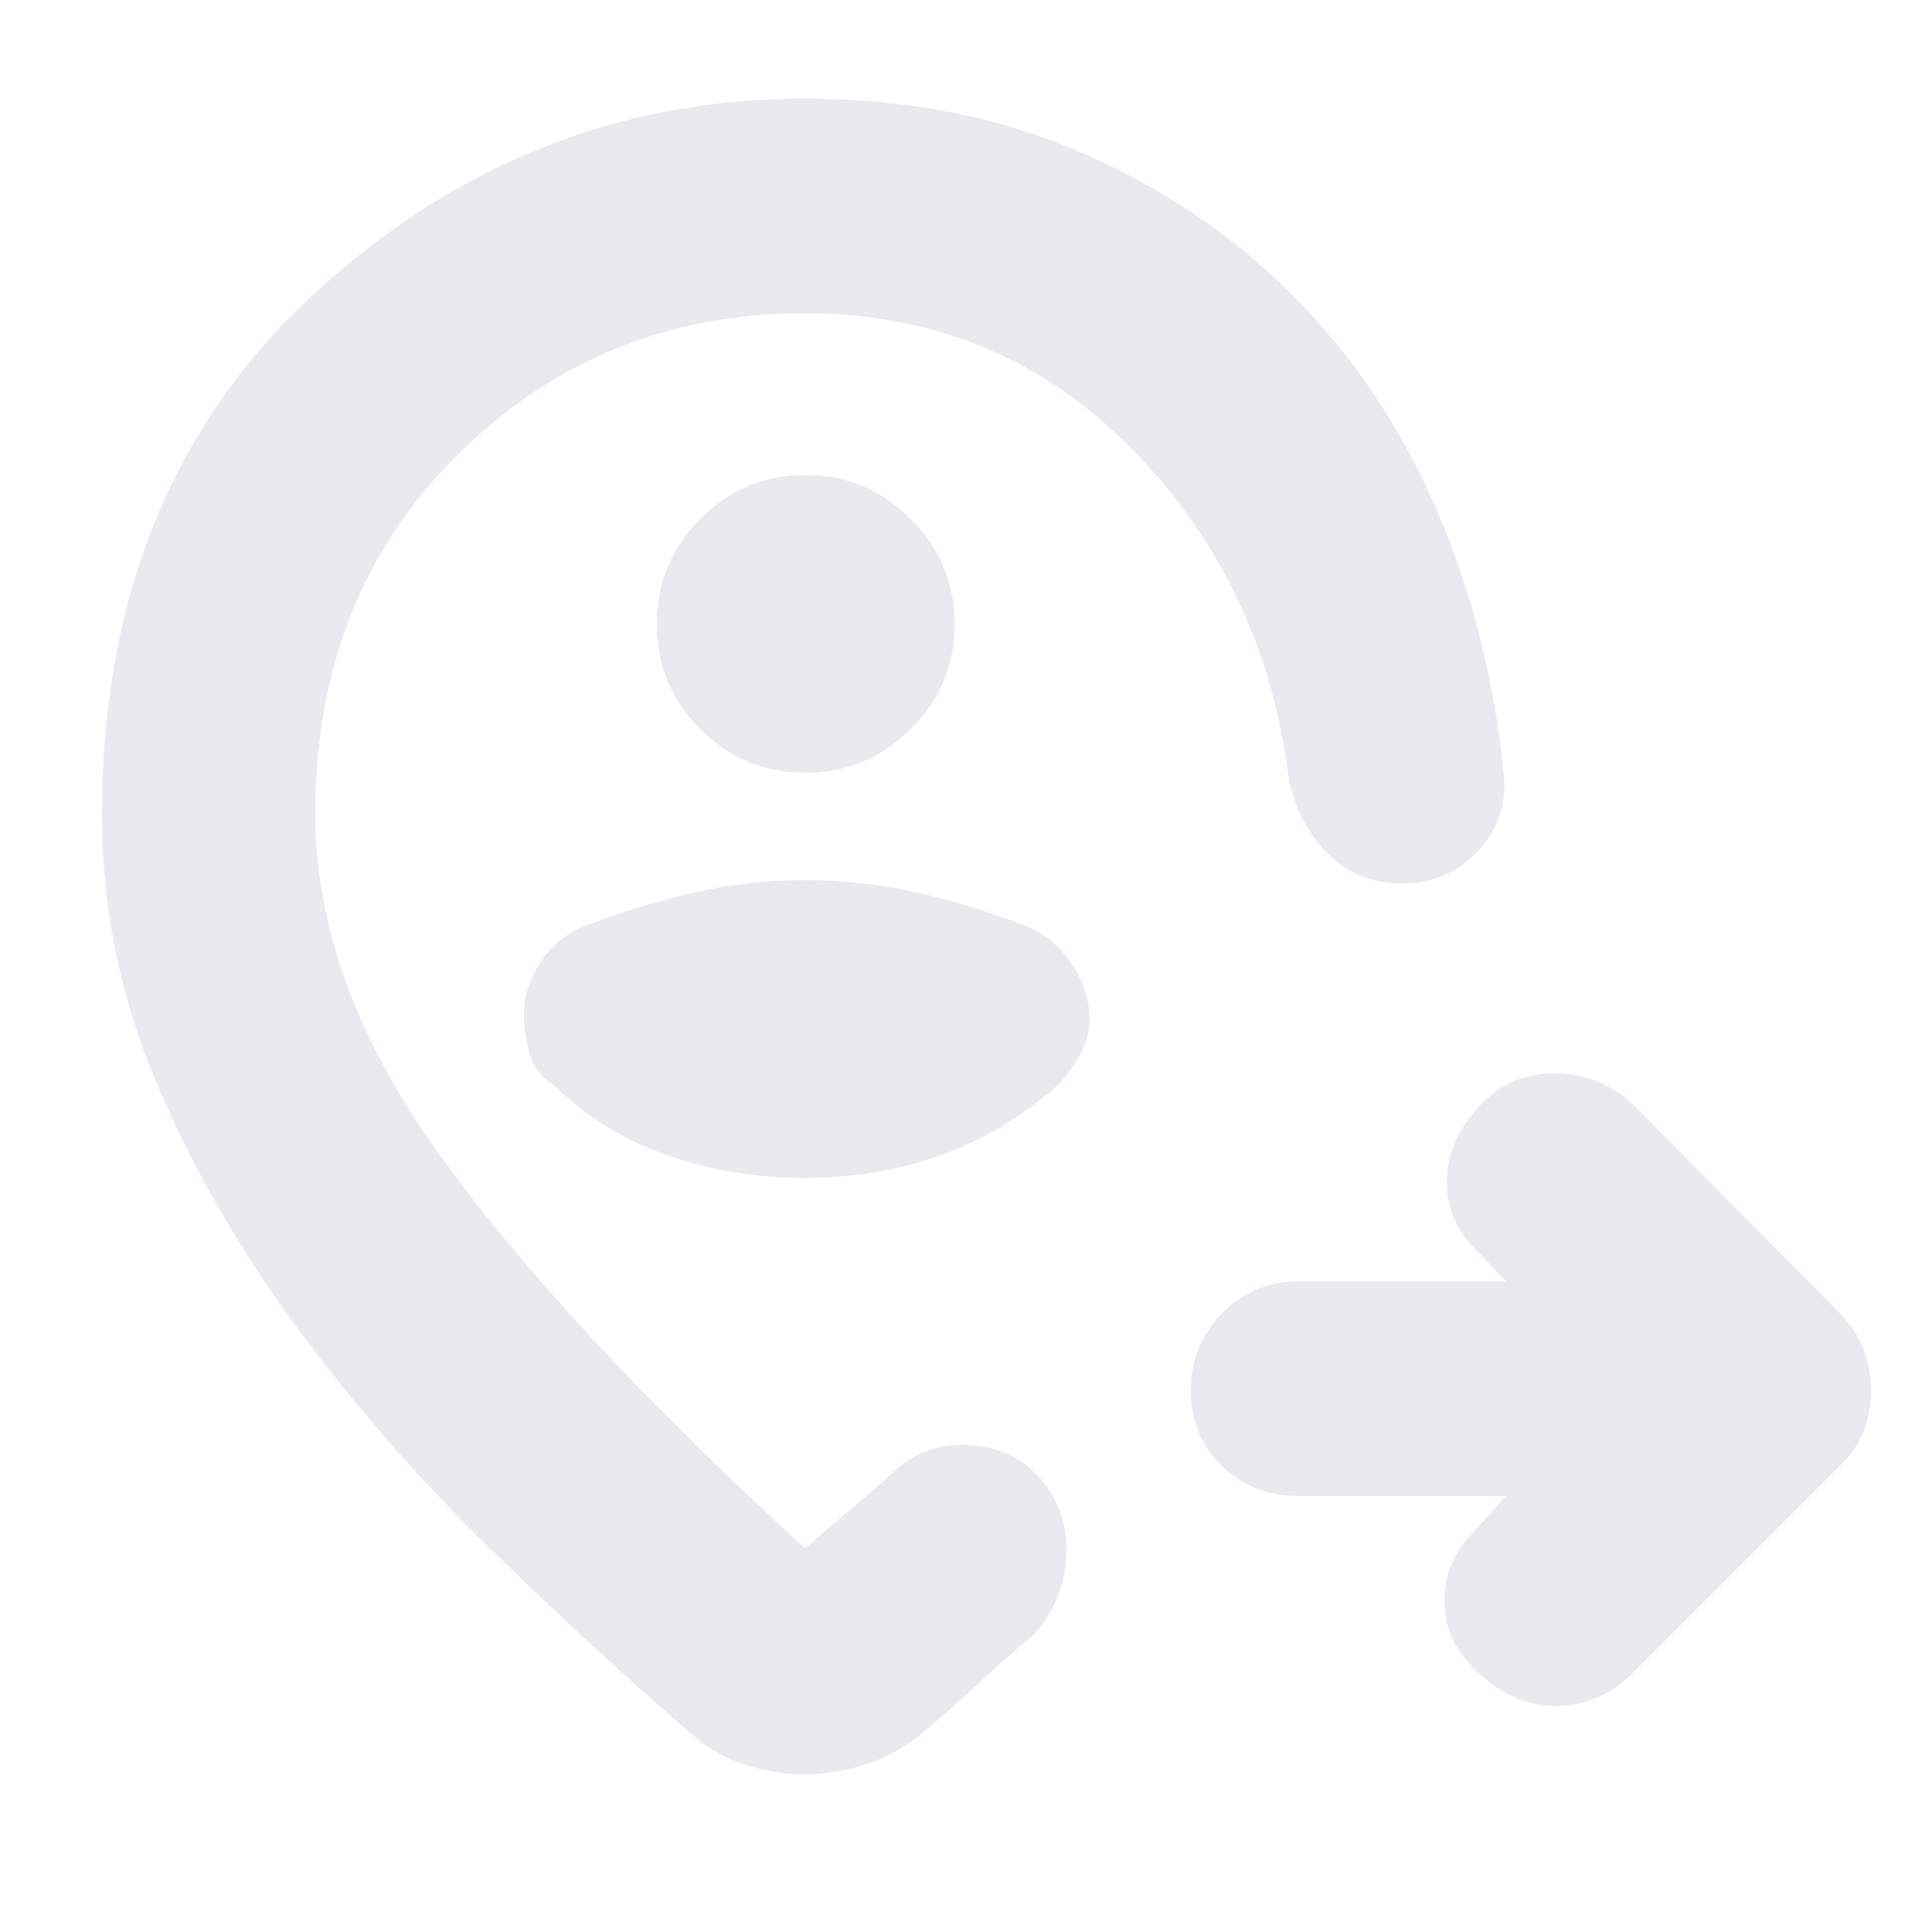
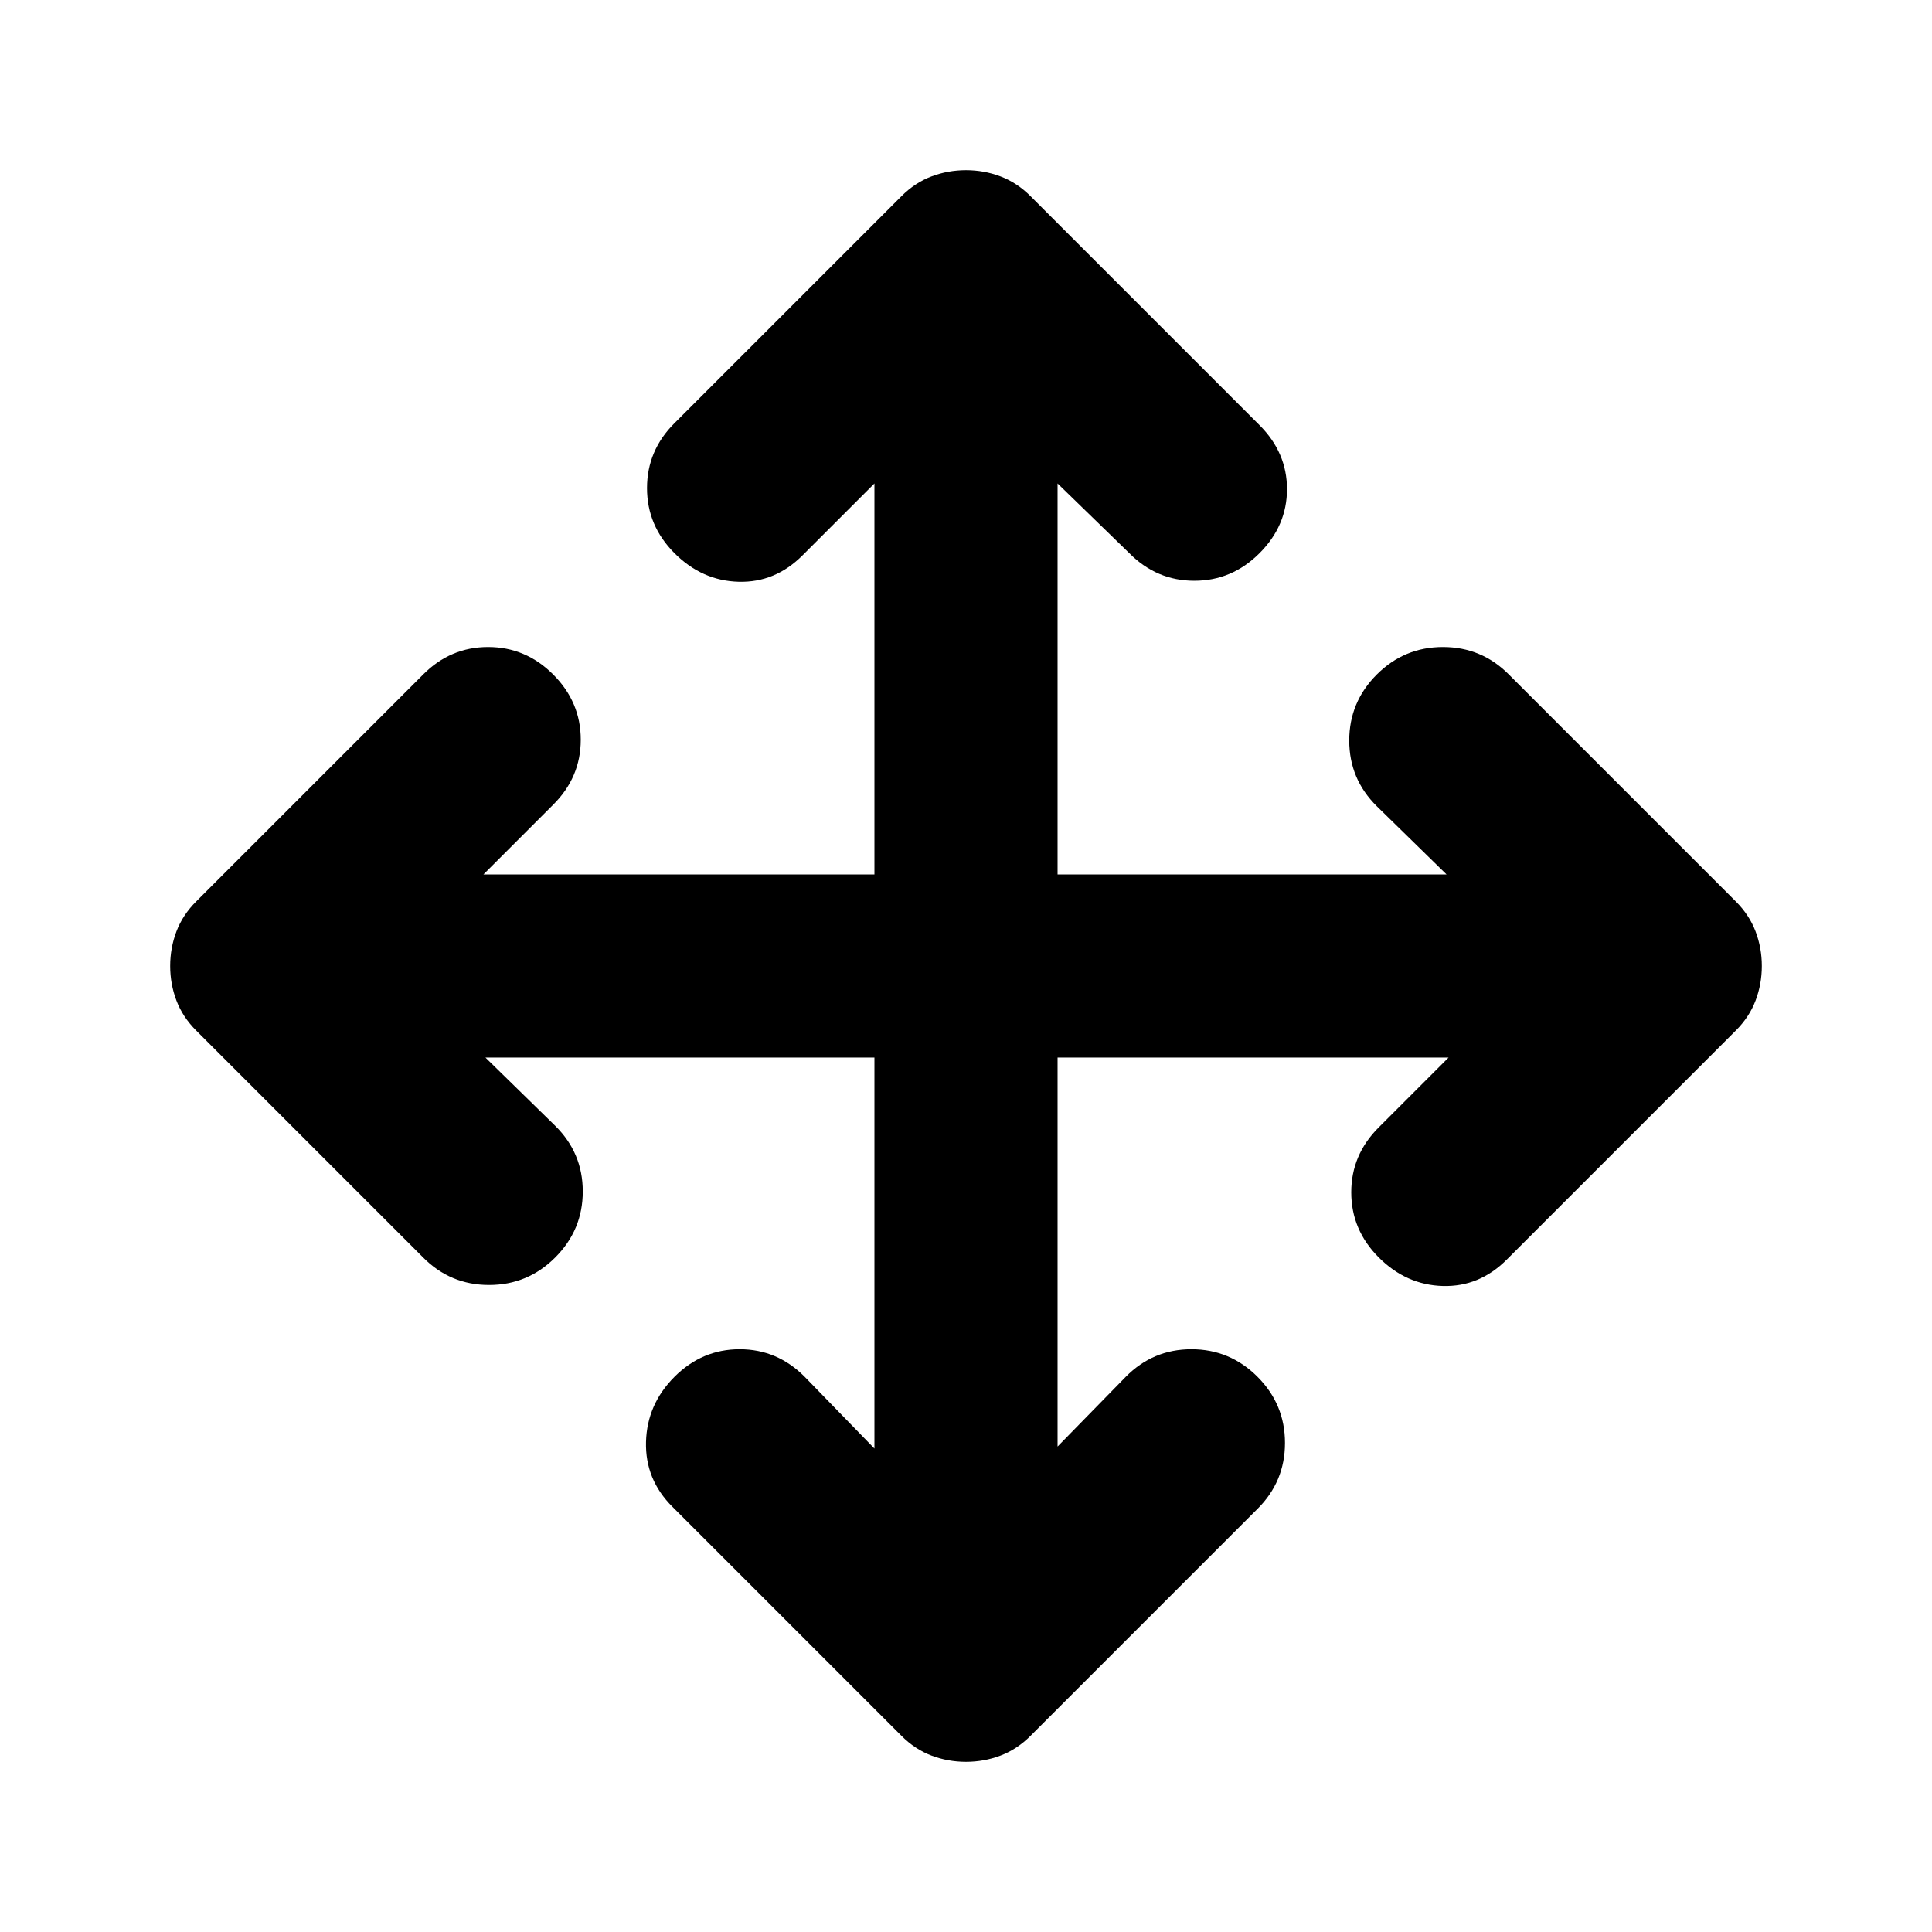
- <svg xmlns="http://www.w3.org/2000/svg" height="24px" viewBox="0 -960 960 960" width="24px" fill="#e8eaed">
-   <path d="M748.33-216.67H645q-22.5 0-37.92-14.94-15.41-14.93-15.41-37.77 0-21.84 15.41-37.89 15.42-16.06 37.92-16.06h103.33l-15-15.67q-15-14.67-14.33-35.2.67-20.53 17-37.13 14.67-15.34 36.5-15.34t38.83 15.34l103 104q15.34 15.63 15.34 38.31 0 22.69-15.34 37.35l-104 104q-17 16-38.66 15.34-21.67-.67-39.29-18.61-14.71-14.39-14.71-33.97 0-19.57 15-34.42l15.66-17.34ZM400.06-576q30.62 0 52.45-21.69 21.82-21.69 21.82-52.04 0-30.62-21.81-52.44Q430.71-724 400.19-724T348-702.19q-21.67 21.81-21.67 52.33 0 30.53 21.69 52.19Q369.71-576 400.06-576Zm-.06 77.67Zm-349.33-57.1Q50.67-717 156.02-814 261.38-911 400-911q74.67 0 135.76 26.14 61.09 26.14 106.33 71.33 45.24 45.2 71.91 107.2 26.67 62 33.33 132.66 1.67 21-13.17 36.84Q719.32-521 696.28-521q-22.03 0-36.99-15.33-14.96-15.34-18.96-37.34-12.33-97-78.5-163.83-66.16-66.83-161.83-66.83-101.61 0-172.47 70.15t-70.86 178.51q0 82.96 60.83 168.15 60.83 85.19 182.5 196.85 10.58-9.22 21.82-18.61 11.24-9.39 21.18-18.39 15-15 37.33-14.33 22.34.67 36.67 16.67 14.33 17 12.83 39.2-1.5 22.2-16.16 38.46-12.67 10.34-27.5 24.17-14.84 13.83-28.5 25.17Q444.33-87.67 429.33-83t-29.5 4.67q-14.5 0-29.33-4.67-14.83-4.67-26.83-15.33-48.34-41.67-100.75-92.81-52.41-51.13-95.33-109.16-42.92-58.03-69.92-121.9-27-63.87-27-133.23ZM400-374.67q35.67 0 67.5-11.33t58.89-35.52q5.54-6.02 10.24-14.29t4.7-17.9q0-13.29-7.66-25.62-7.67-12.34-20.34-19-26.82-10.98-55.3-17.66-28.49-6.68-58.06-6.68-29.58 0-58.06 6.85-28.49 6.84-55.24 17.49-12.34 6.66-19.34 18.3t-7 24.14q0 10.3 3 19.93 3 9.63 10.94 14.44 25.1 24.46 57.58 35.66 32.48 11.19 68.15 11.19Z" />
+ <svg xmlns="http://www.w3.org/2000/svg" height="24px" viewBox="0 -960 960 960" width="24px" fill="#000000">
+   <path d="M434.5-434.5H241.22l34.67 33.91q13.68 13.5 13.68 32.62 0 19.12-13.68 32.8-13.67 13.67-32.88 13.67t-32.77-13.67L97.48-447.93q-6.72-6.72-9.82-14.92-3.1-8.19-3.1-17.15 0-8.96 3.1-17.15 3.1-8.2 9.82-14.92l112.76-112.76q13.59-13.67 32.29-13.67 18.69 0 32.36 13.67 13.68 13.68 13.68 32.37 0 18.69-13.68 32.29l-34.67 34.67H434.5v-194.28l-35.67 35.67q-13.63 13.68-31.81 13.18-18.17-.5-31.85-14.18-13.67-13.67-13.67-32.36 0-18.7 13.67-32.29l112.76-112.76q6.72-6.72 14.92-9.82 8.19-3.1 17.15-3.1 8.96 0 17.15 3.1 8.2 3.1 14.92 9.82l113.76 113.76q13.67 13.63 13.67 31.8 0 18.18-13.67 31.85-13.68 13.68-32.37 13.68-18.69 0-32.29-13.68l-35.67-34.67v194.28h193.28l-34.67-33.91q-13.68-13.5-13.68-32.62 0-19.12 13.68-32.8 13.67-13.67 32.88-13.67t32.77 13.67l112.76 112.76q6.72 6.72 9.82 14.92 3.1 8.19 3.1 17.15 0 8.96-3.1 17.15-3.1 8.2-9.82 14.92L748.76-334.17q-13.63 13.67-31.8 13.17-18.18-.5-31.85-14.17-13.68-13.68-13.68-32.37 0-18.69 13.68-32.29l34.67-34.67H525.5v193.28l33.91-34.67q13.5-13.68 32.62-13.68 19.12 0 32.8 13.68 13.67 13.67 13.67 32.88t-13.67 32.77L512.07-97.48q-6.72 6.72-14.92 9.82-8.19 3.1-17.15 3.1-8.96 0-17.15-3.1-8.2-3.1-14.92-9.82L334.17-211.24Q320.5-224.83 321-243.53q.5-18.69 14.17-32.36 13.68-13.68 32.37-13.68 18.69 0 32.29 13.68l34.67 35.67V-434.5Z" />
</svg>
